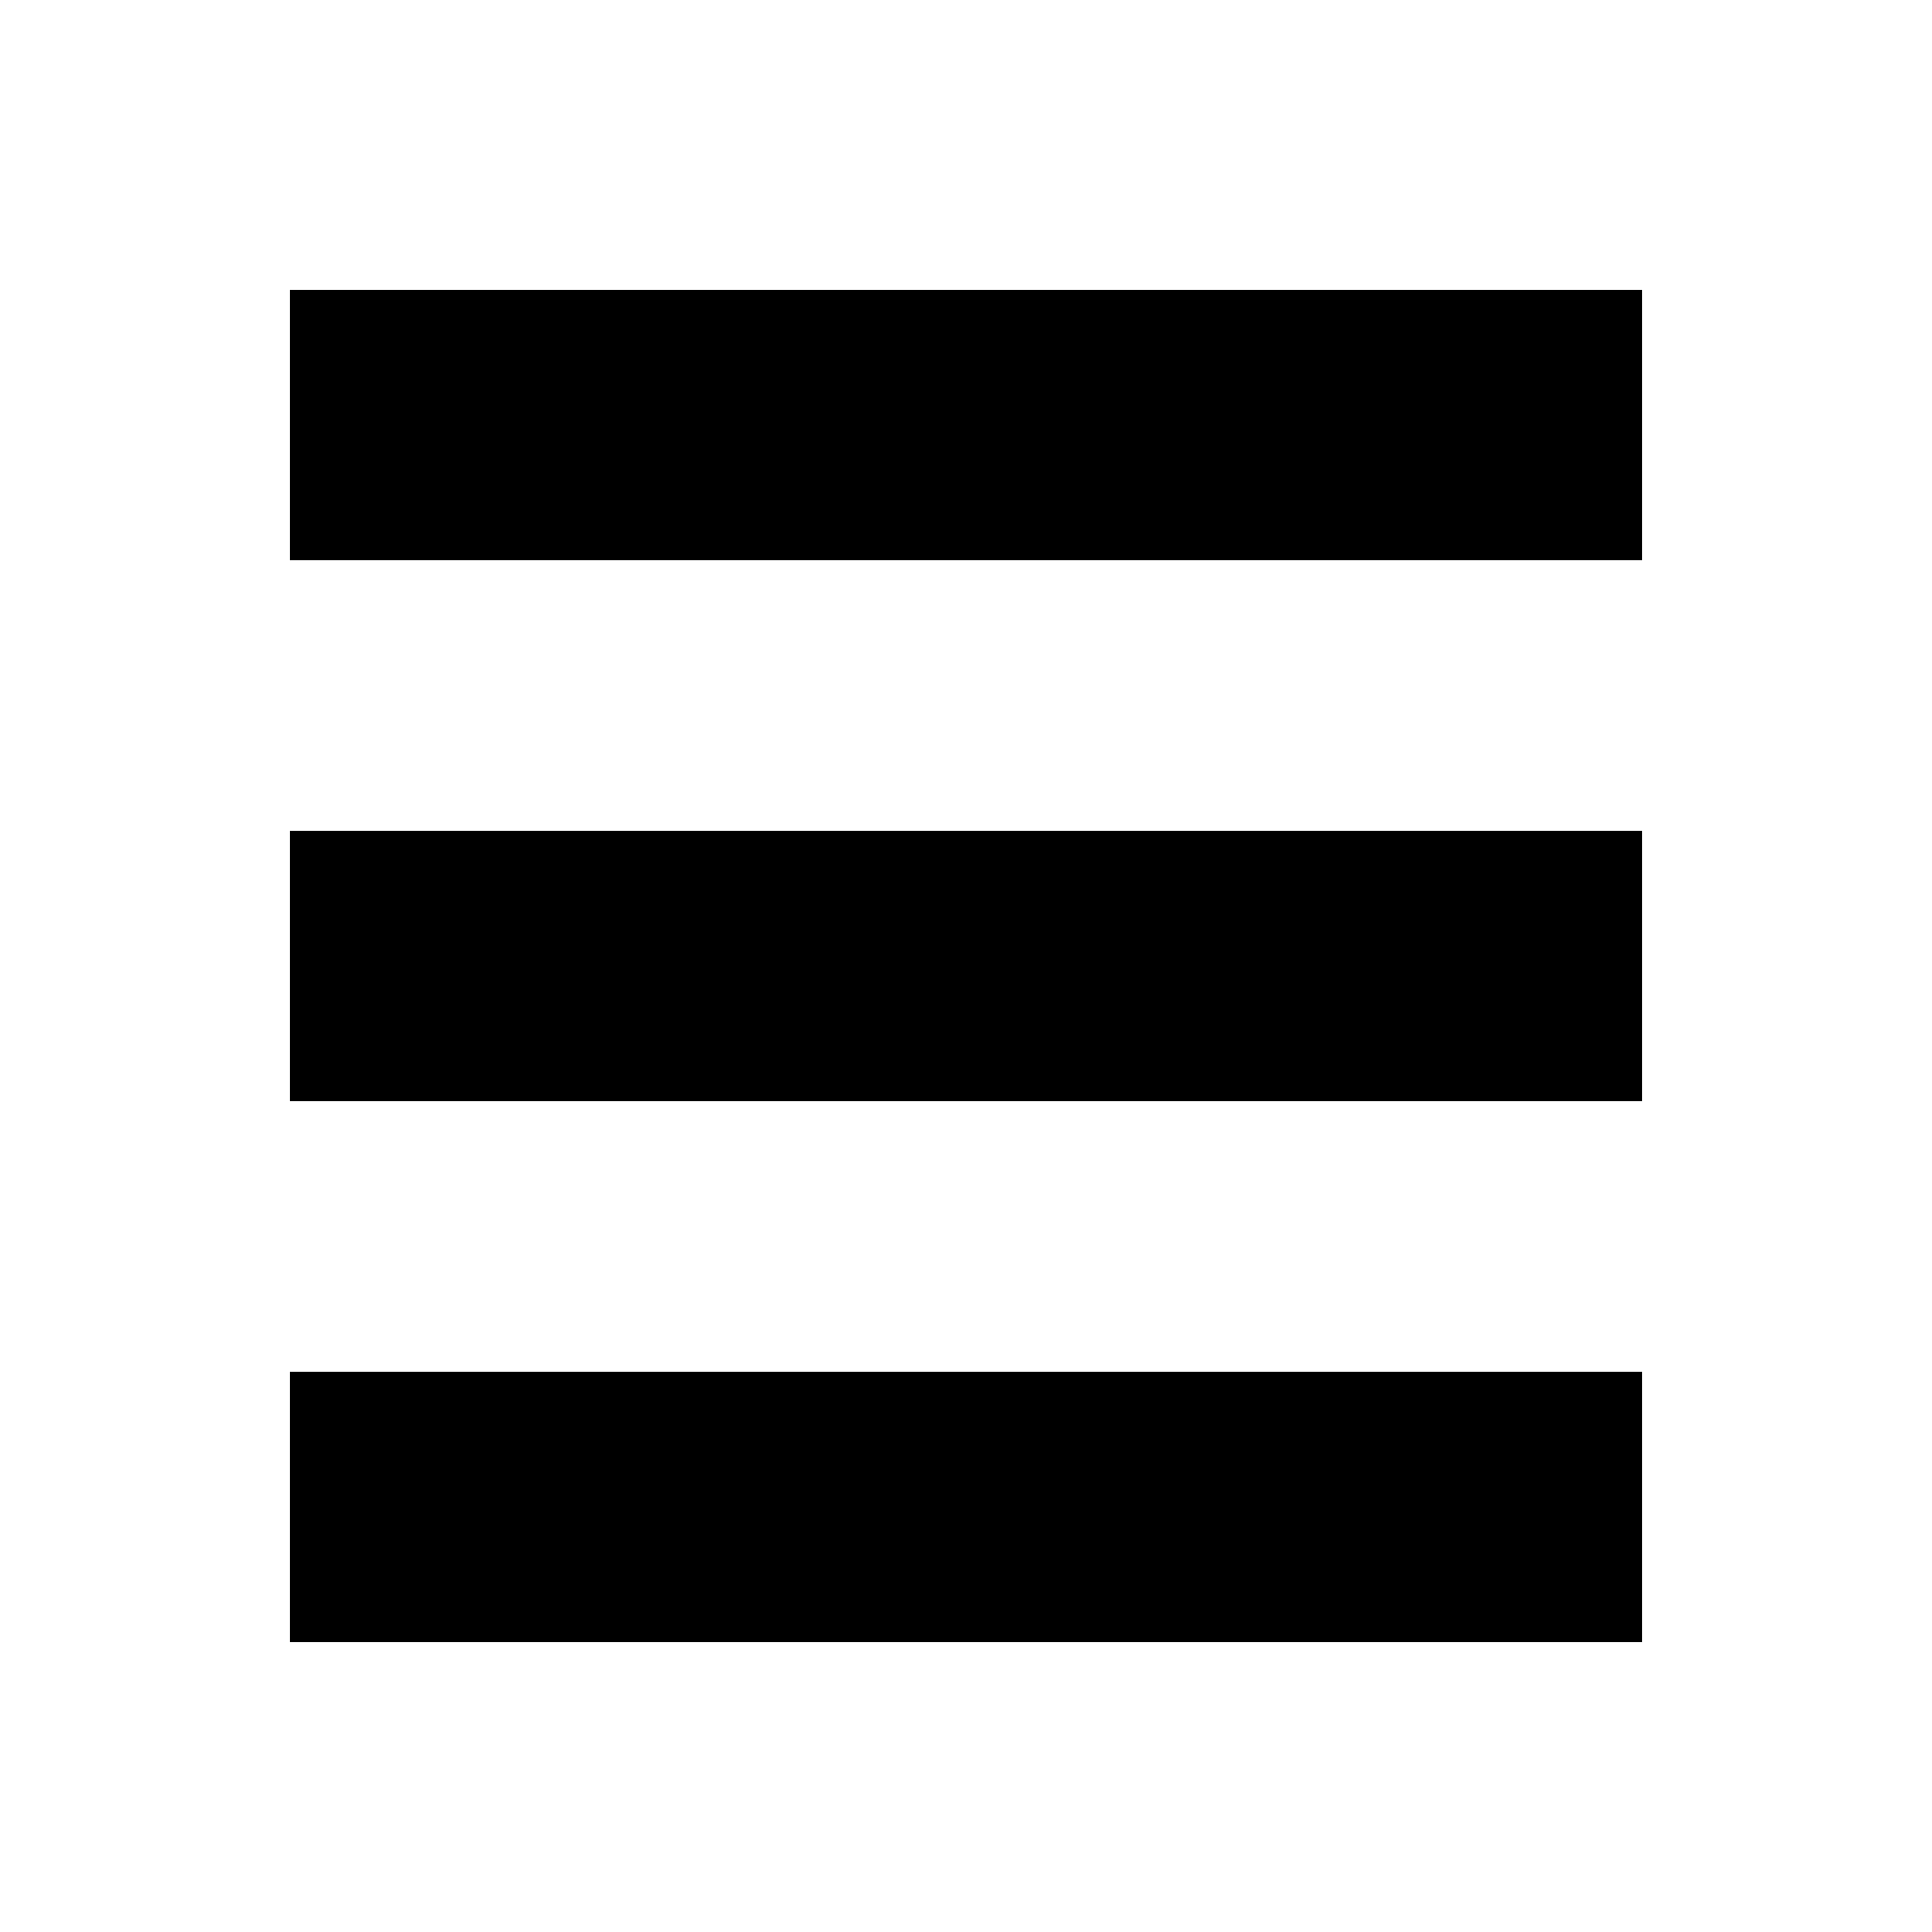
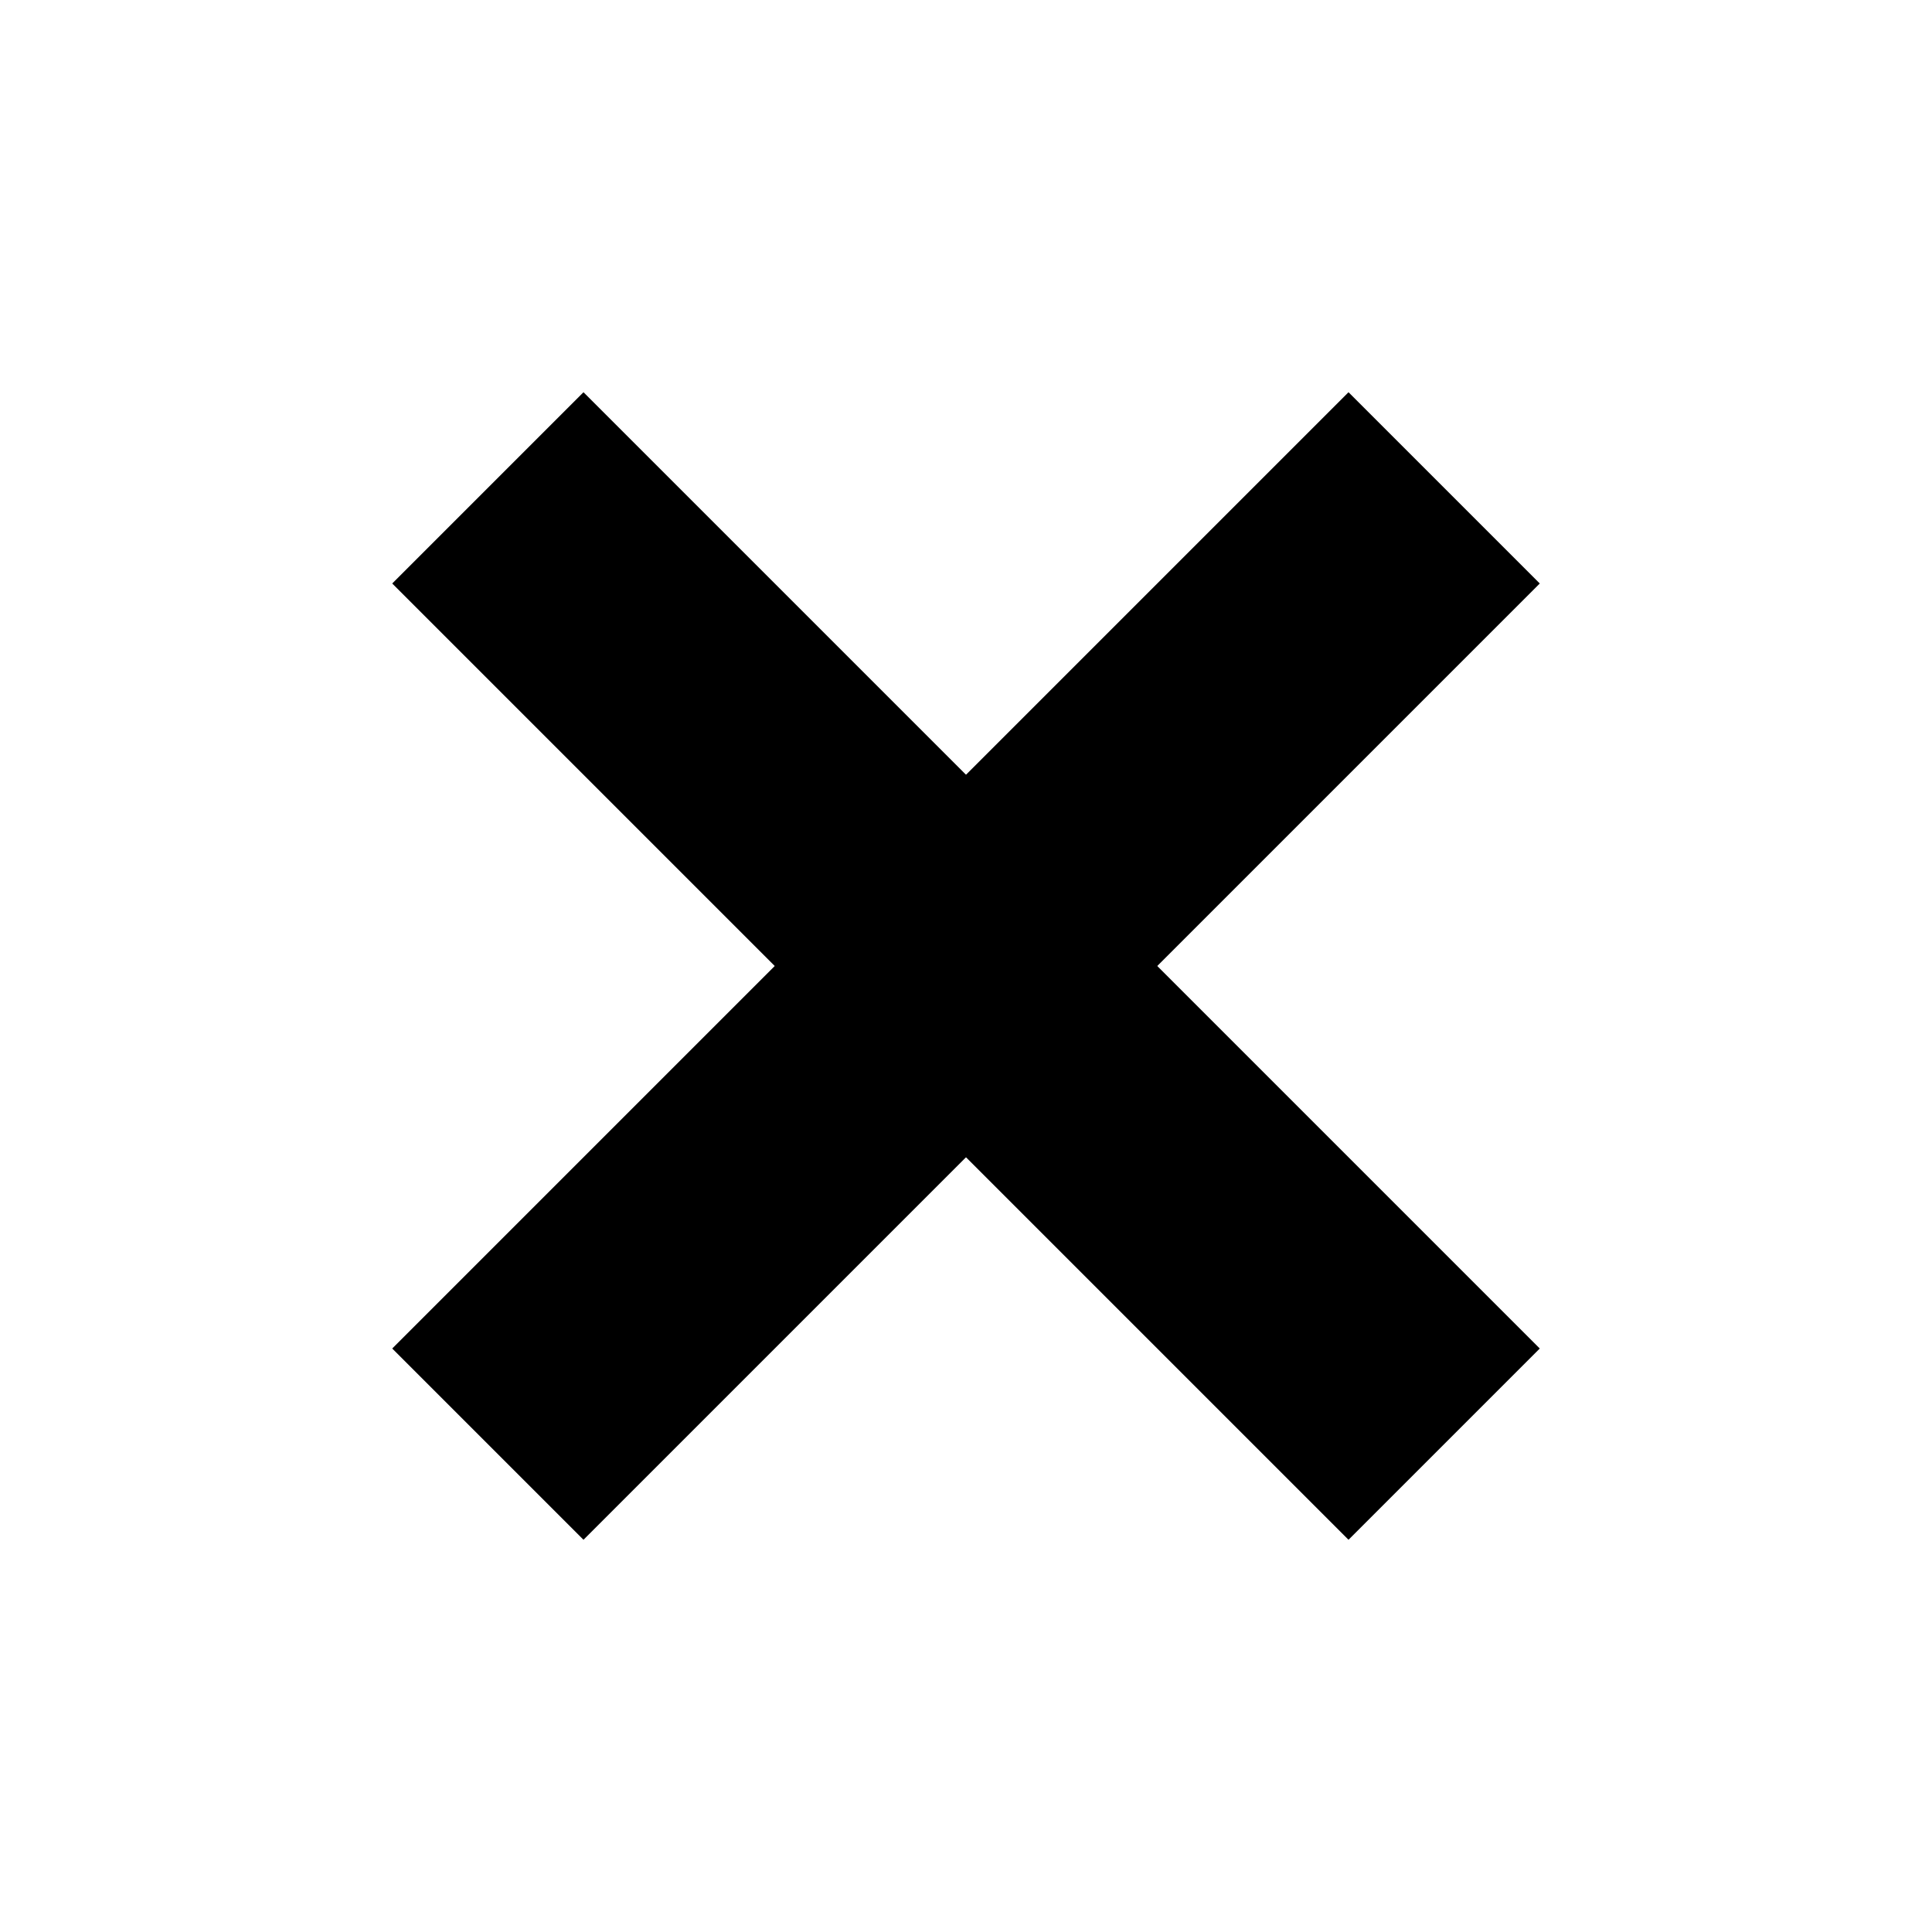
<svg xmlns="http://www.w3.org/2000/svg" width="100" height="100" viewBox="0 0 100 100" class="open">
  <style>
- 		.open #r1 {
+ 		.closed #r1 {
			transform: translate(50px, 22px);
		}

- 		.closed #r1 {
+ 		.open #r1 {
			transform: translate(50px, 50px) rotate(45deg);
		}

- 		.open #r2 {
+ 		.closed #r2 {
			transform: translate(50px, 50px);
		}

- 		.closed #r2 {
+ 		.open #r2 {
			transform: translate(150px, 50px);
		}

- 		.open #r3 {
+ 		.closed #r3 {
			transform: translate(50px, 78px);
		}

- 		.closed #r3 {
+ 		.open #r3 {
			transform: translate(50px, 50px) rotate(-45deg);
		}

		#r1,
		#r2,
		#r3 {
			transition: transform linear 0.5s;
		}
	</style>
  <g visibility="hidden">
    <rect x="-35" y="-7" width="70" height="14" id="base" />
  </g>
  <use href="#base" id="r1" />
  <use href="#base" id="r2" />
  <use href="#base" id="r3" />
</svg>
